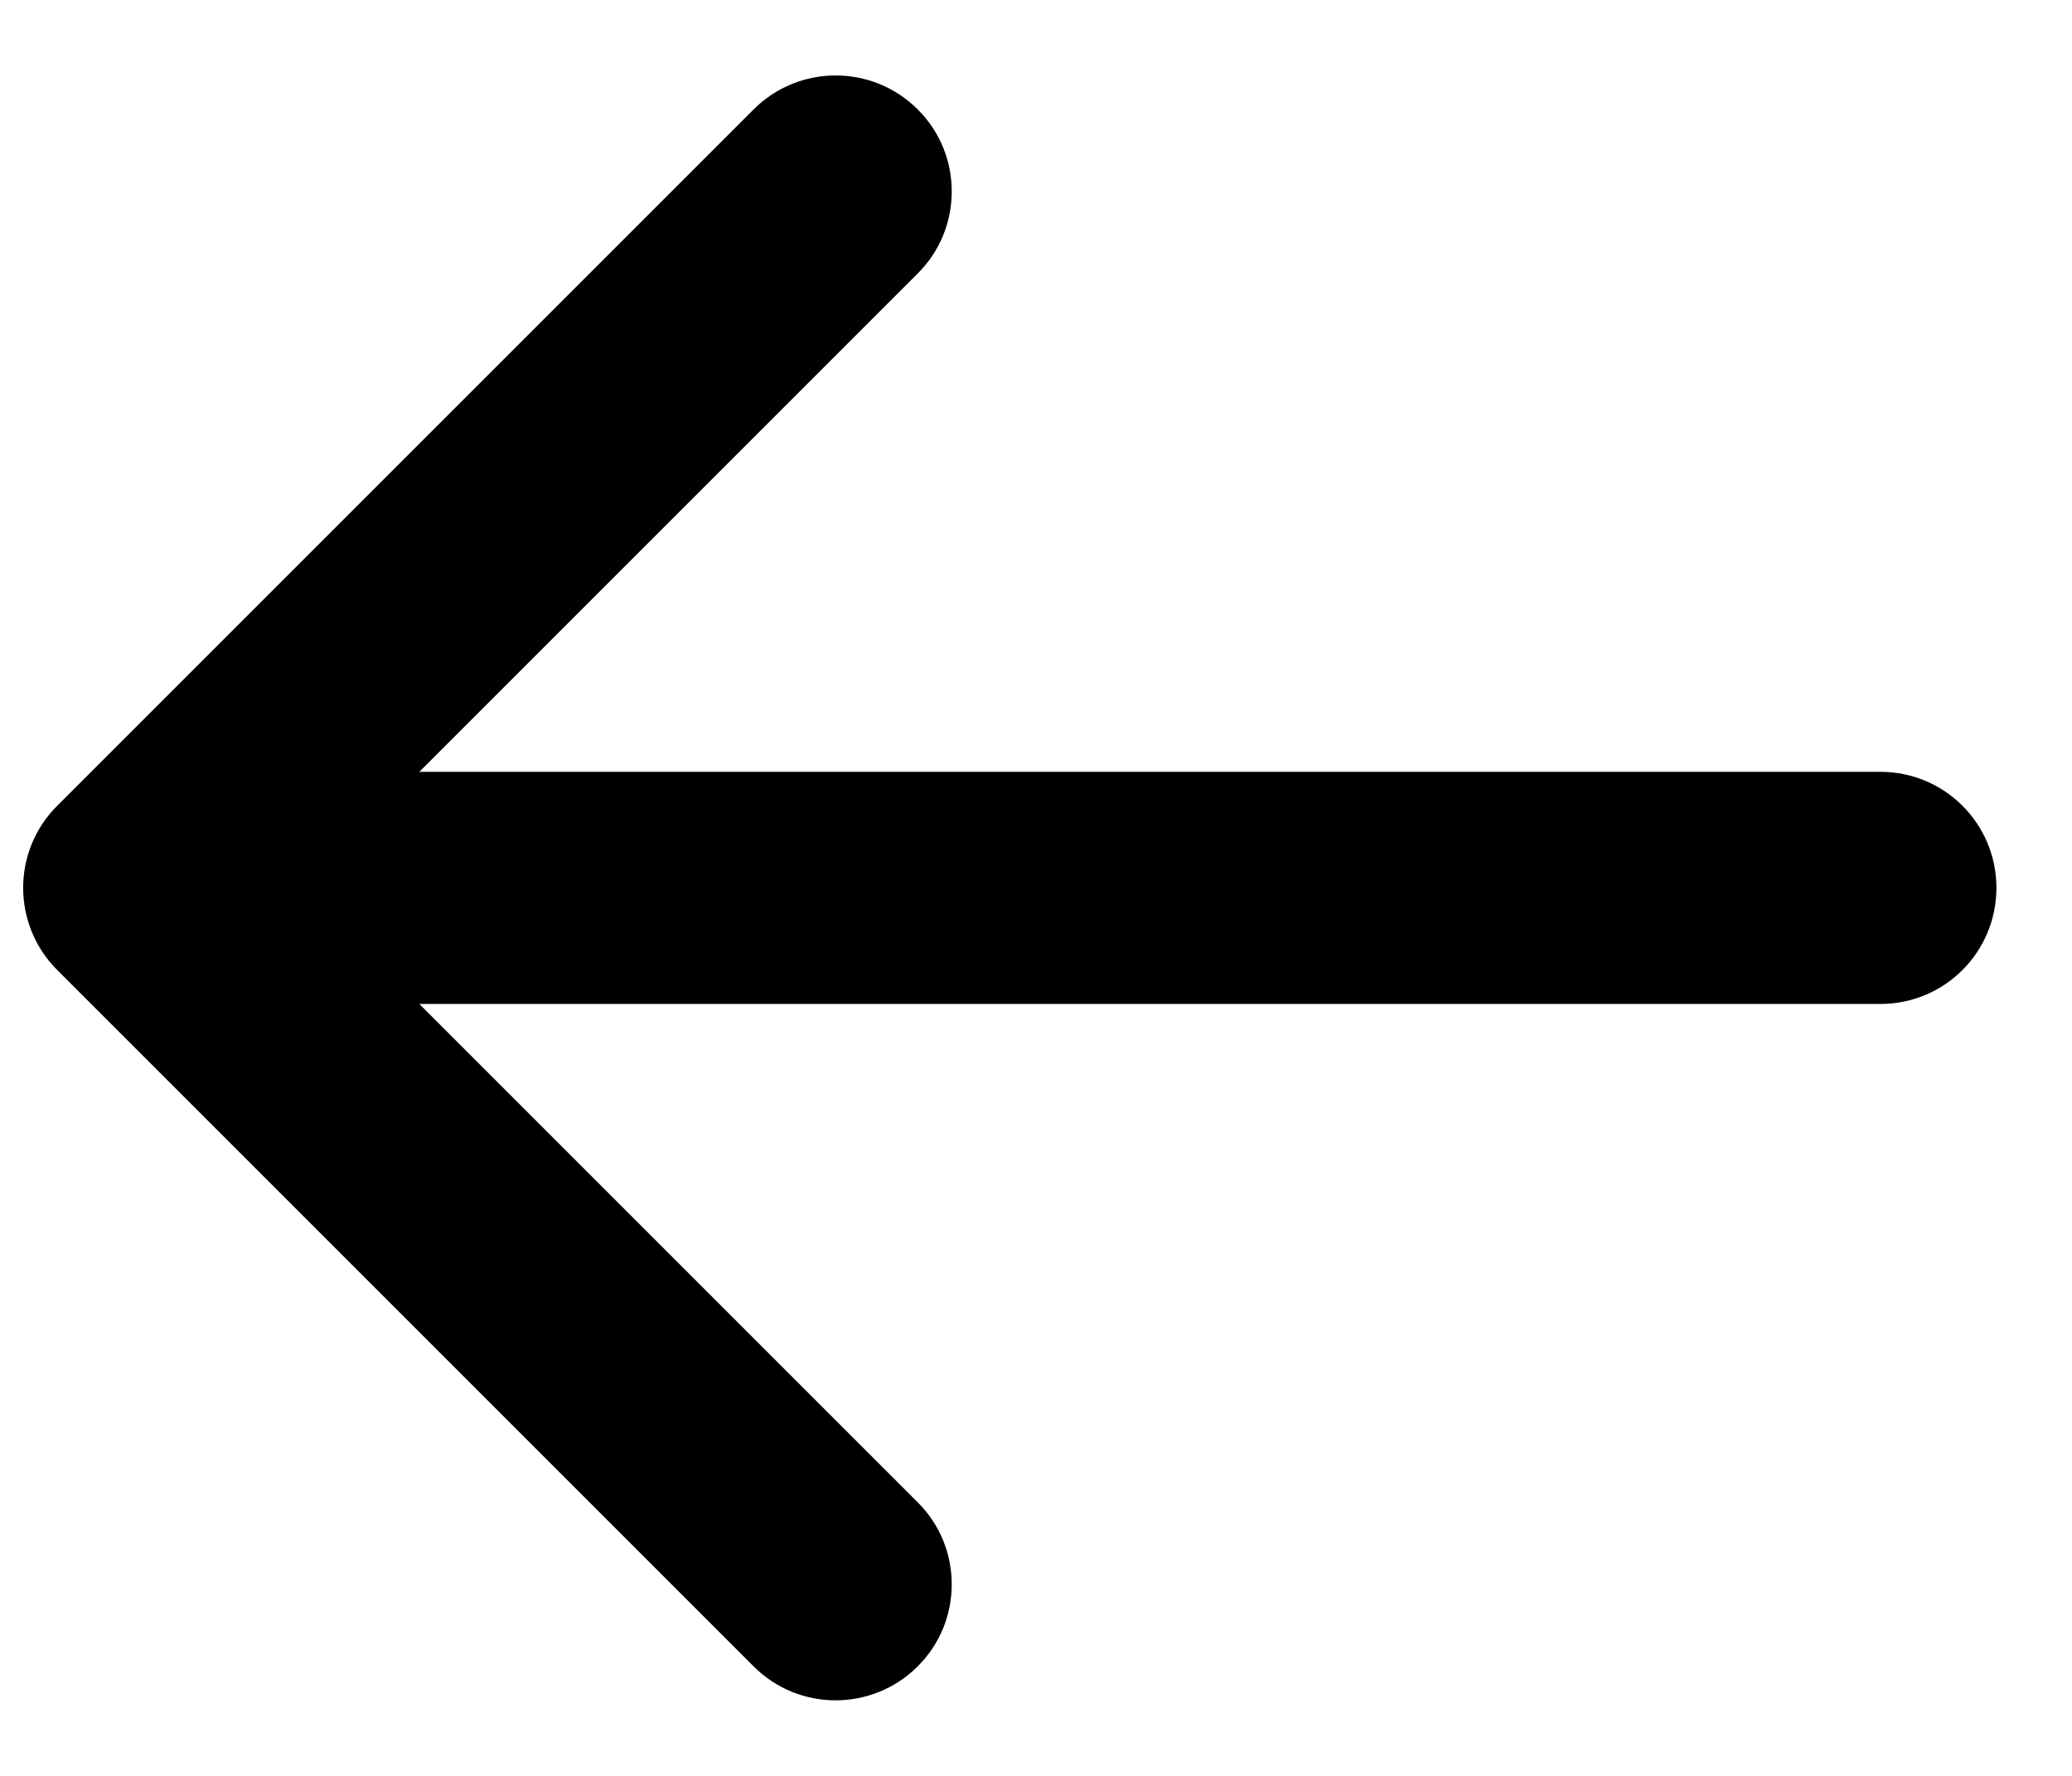
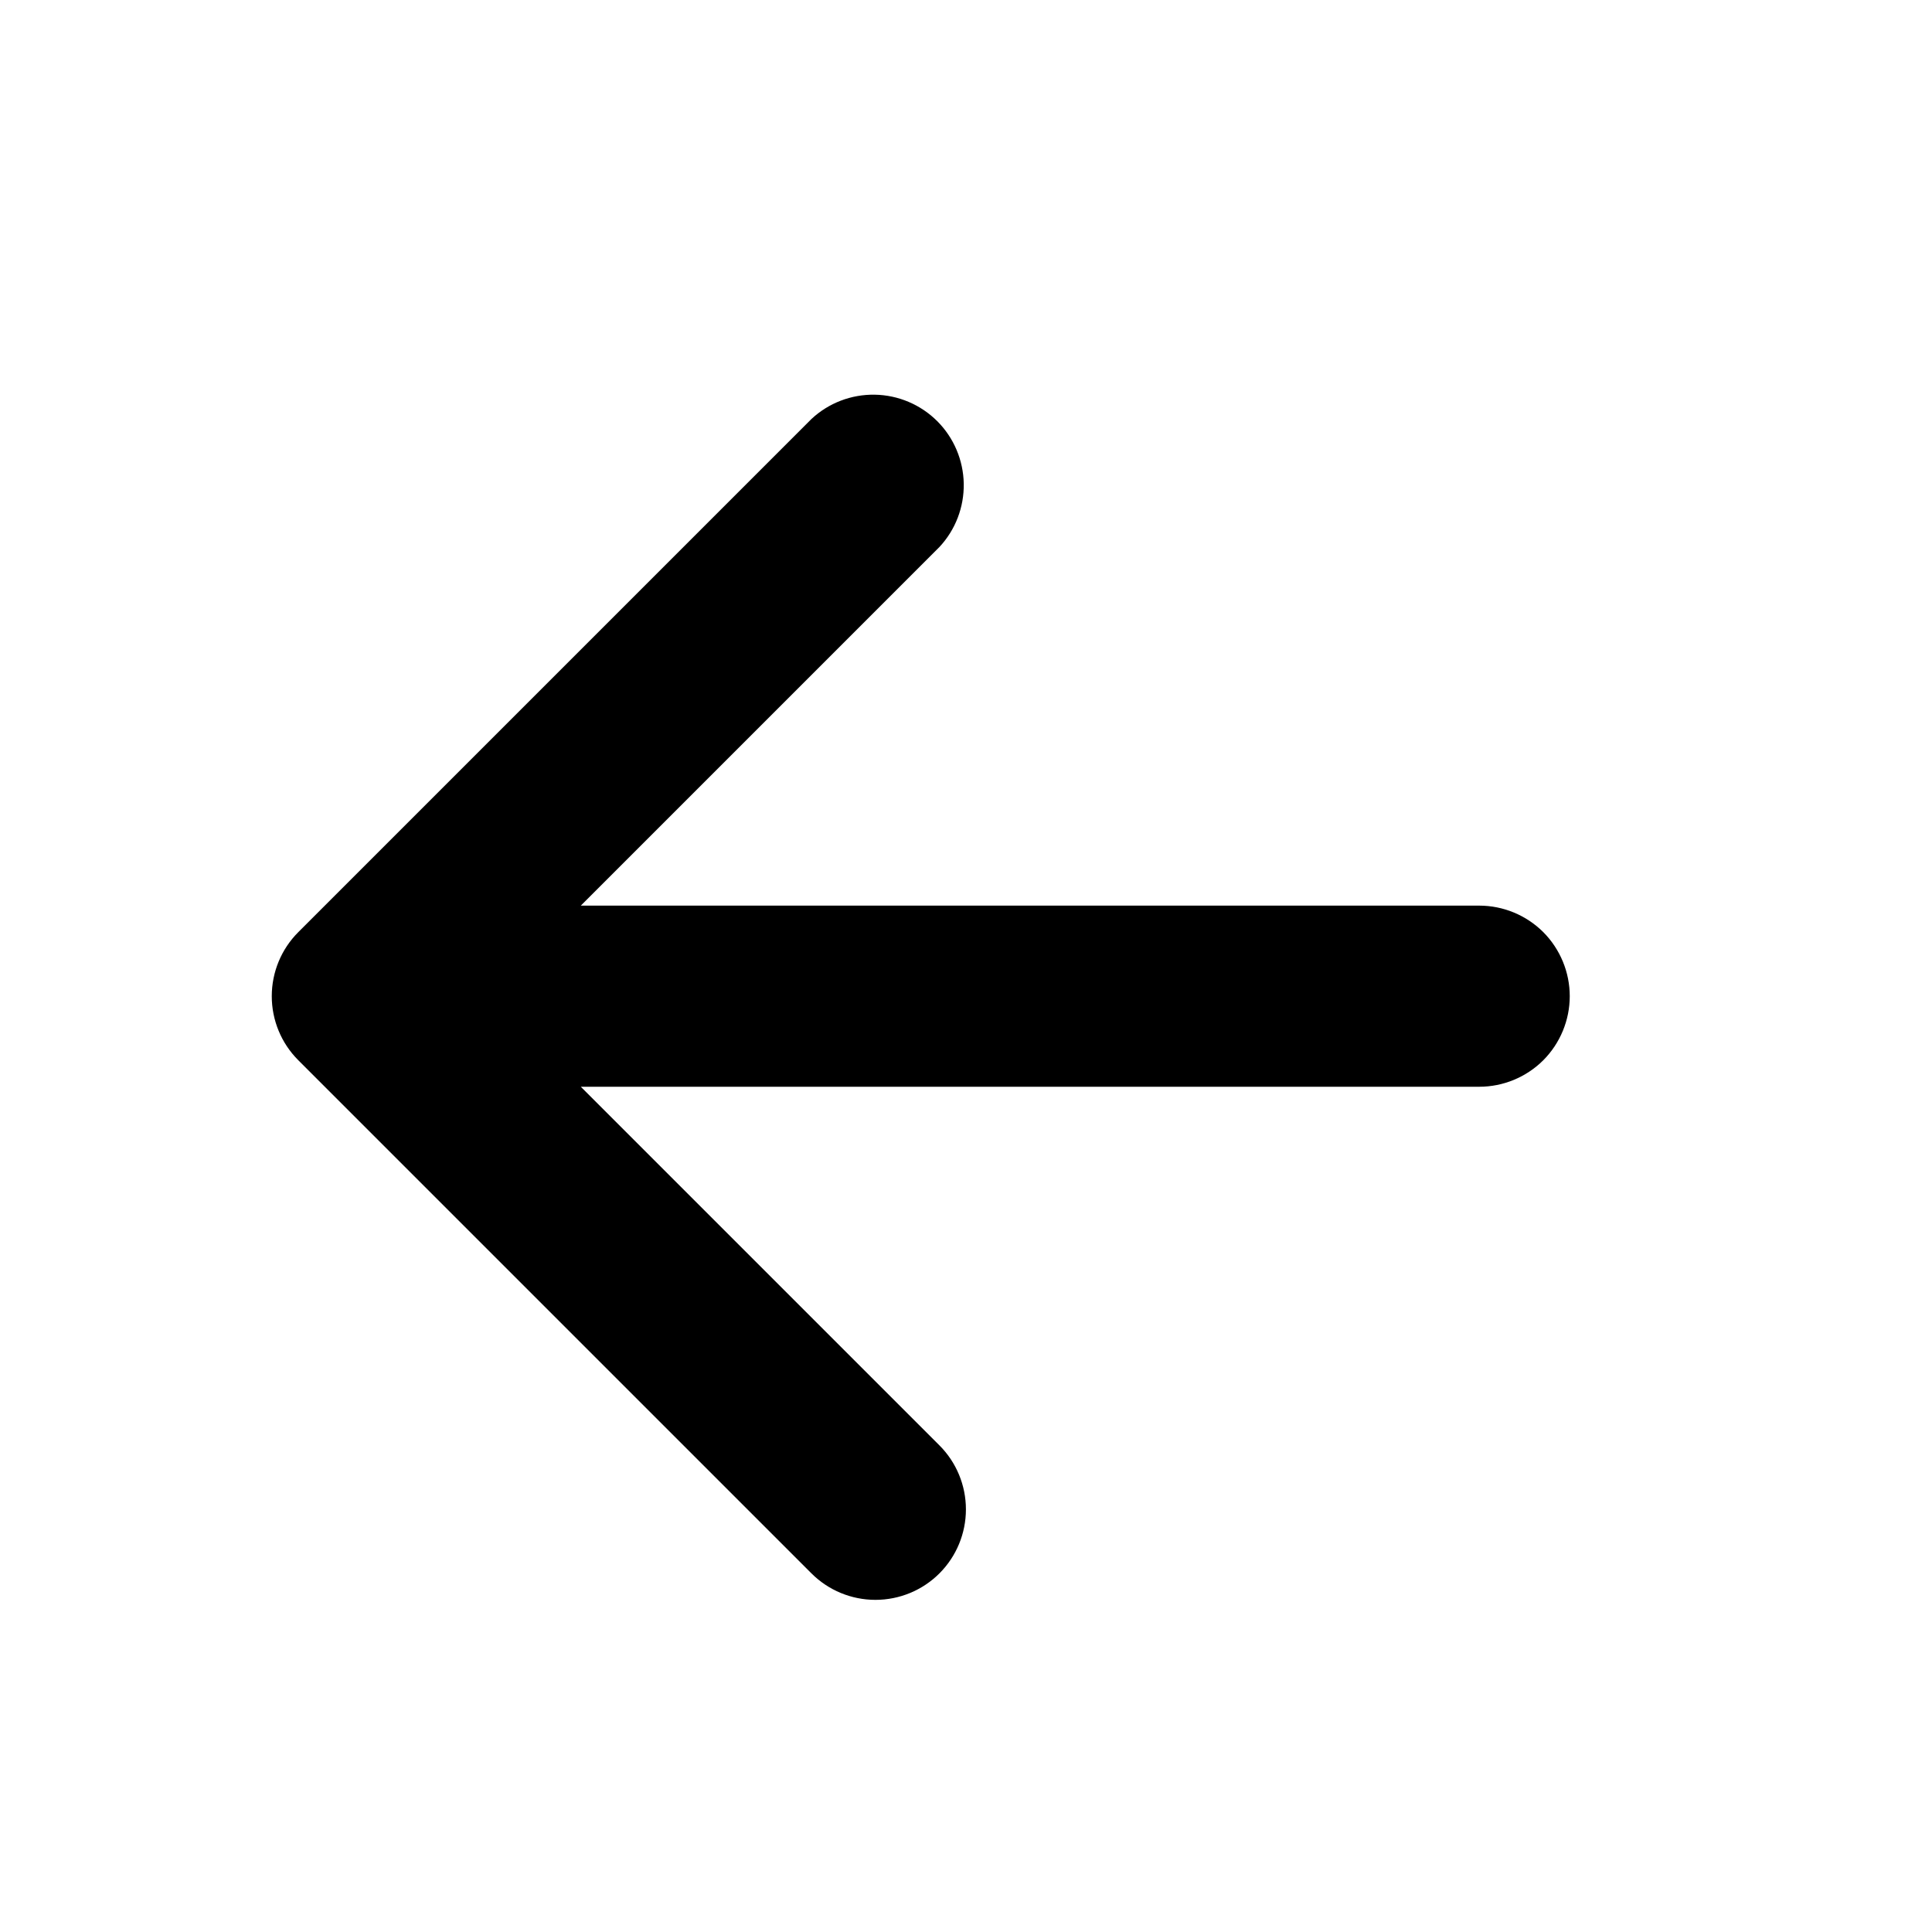
- <svg xmlns="http://www.w3.org/2000/svg" width="21" height="18" viewBox="0 0 21 18" fill="none">
-   <path d="M7.638 1.109L0.579 8.168C0.12 8.626 0.12 9.371 0.579 9.831L7.638 16.89C8.096 17.349 8.841 17.349 9.301 16.89C9.531 16.661 9.646 16.361 9.646 16.058C9.646 15.756 9.531 15.456 9.301 15.227L4.25 10.176H19.058C19.709 10.176 20.234 9.65 20.234 8.999C20.234 8.349 19.709 7.823 19.058 7.823L4.25 7.823L9.301 2.772C9.531 2.543 9.646 2.243 9.646 1.94C9.646 1.638 9.531 1.338 9.301 1.109C8.842 0.65 8.098 0.65 7.638 1.109Z" fill="currentColor" />
+ <svg xmlns="http://www.w3.org/2000/svg" width="24" height="24" viewBox="0 0 24 24" fill="none">
+   <path d="M11.67 19.545C11.459 19.756 11.173 19.874 10.875 19.874C10.577 19.874 10.291 19.756 10.08 19.545L3.705 13.17C3.494 12.959 3.376 12.673 3.376 12.375C3.376 12.077 3.494 11.791 3.705 11.58L10.08 5.205C10.293 5.006 10.575 4.898 10.867 4.903C11.158 4.908 11.437 5.026 11.643 5.232C11.849 5.438 11.967 5.717 11.972 6.008C11.977 6.3 11.869 6.582 11.67 6.795L7.215 11.25L18.375 11.25C18.673 11.25 18.959 11.368 19.171 11.579C19.381 11.79 19.5 12.077 19.5 12.375C19.5 12.673 19.381 12.96 19.171 13.171C18.959 13.382 18.673 13.5 18.375 13.5L7.215 13.5L11.67 17.955C11.881 18.166 11.999 18.452 11.999 18.75C11.999 19.048 11.881 19.334 11.67 19.545Z" fill="currentColor" />
</svg>
